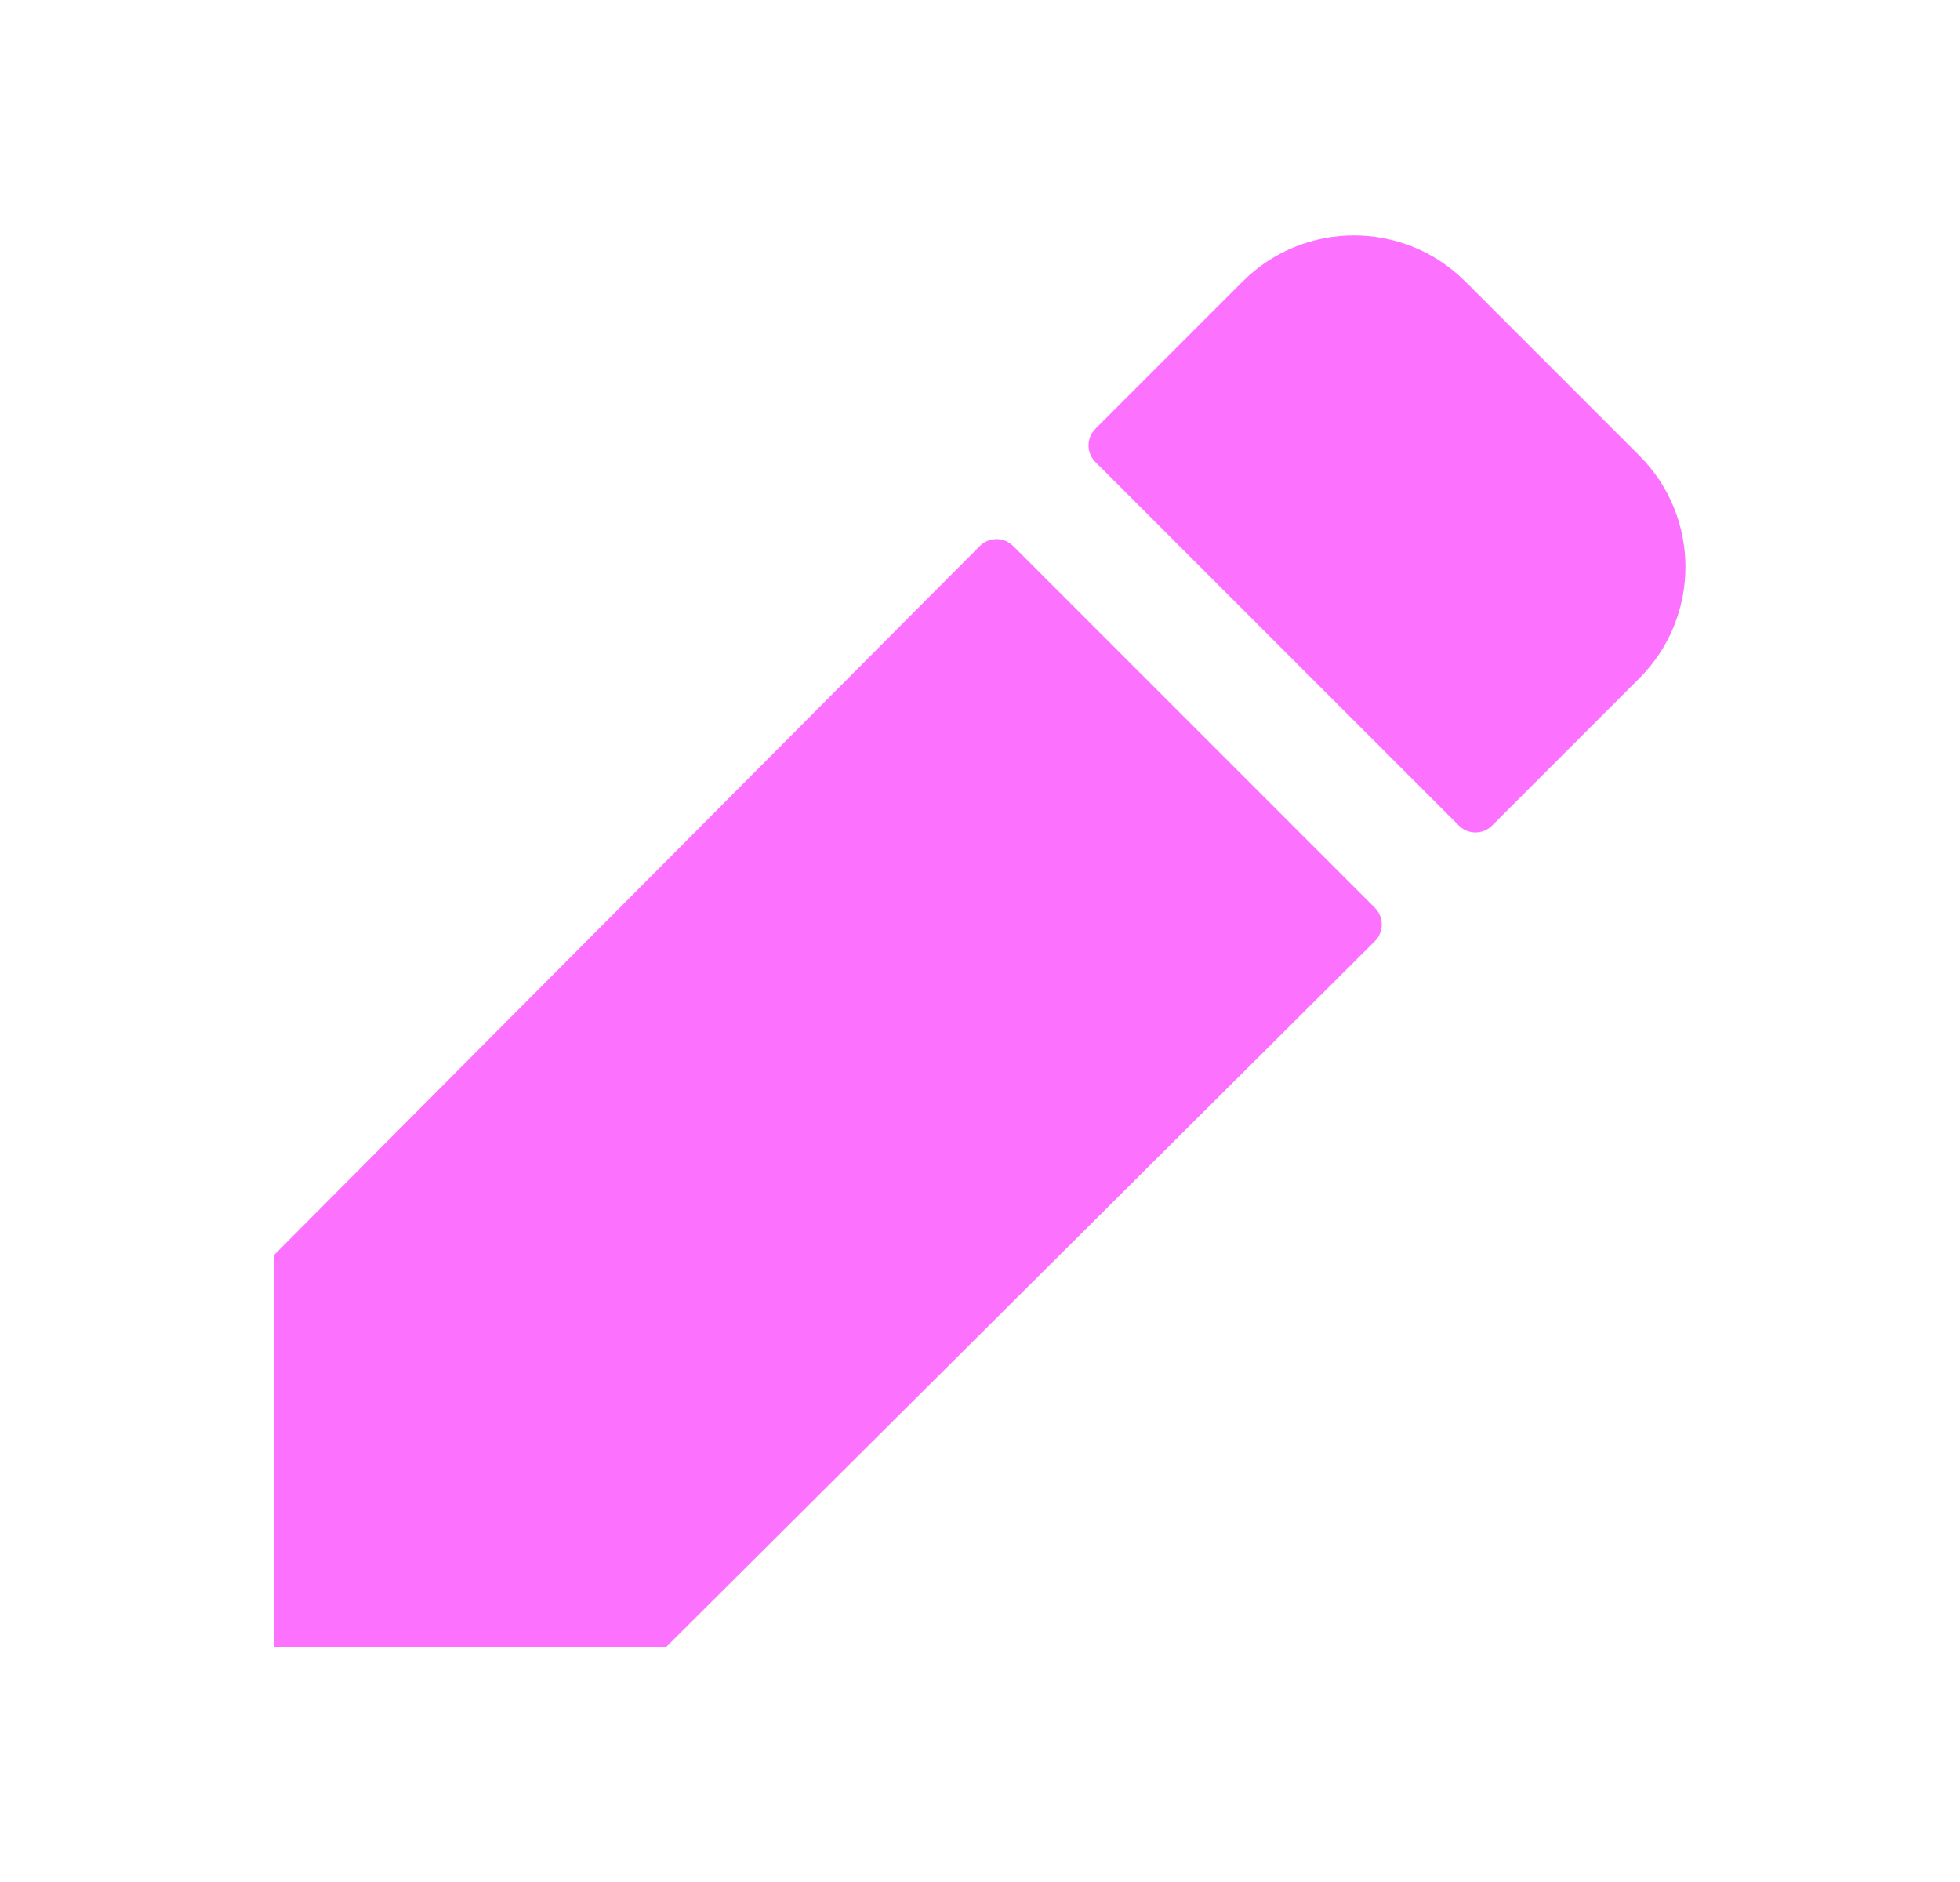
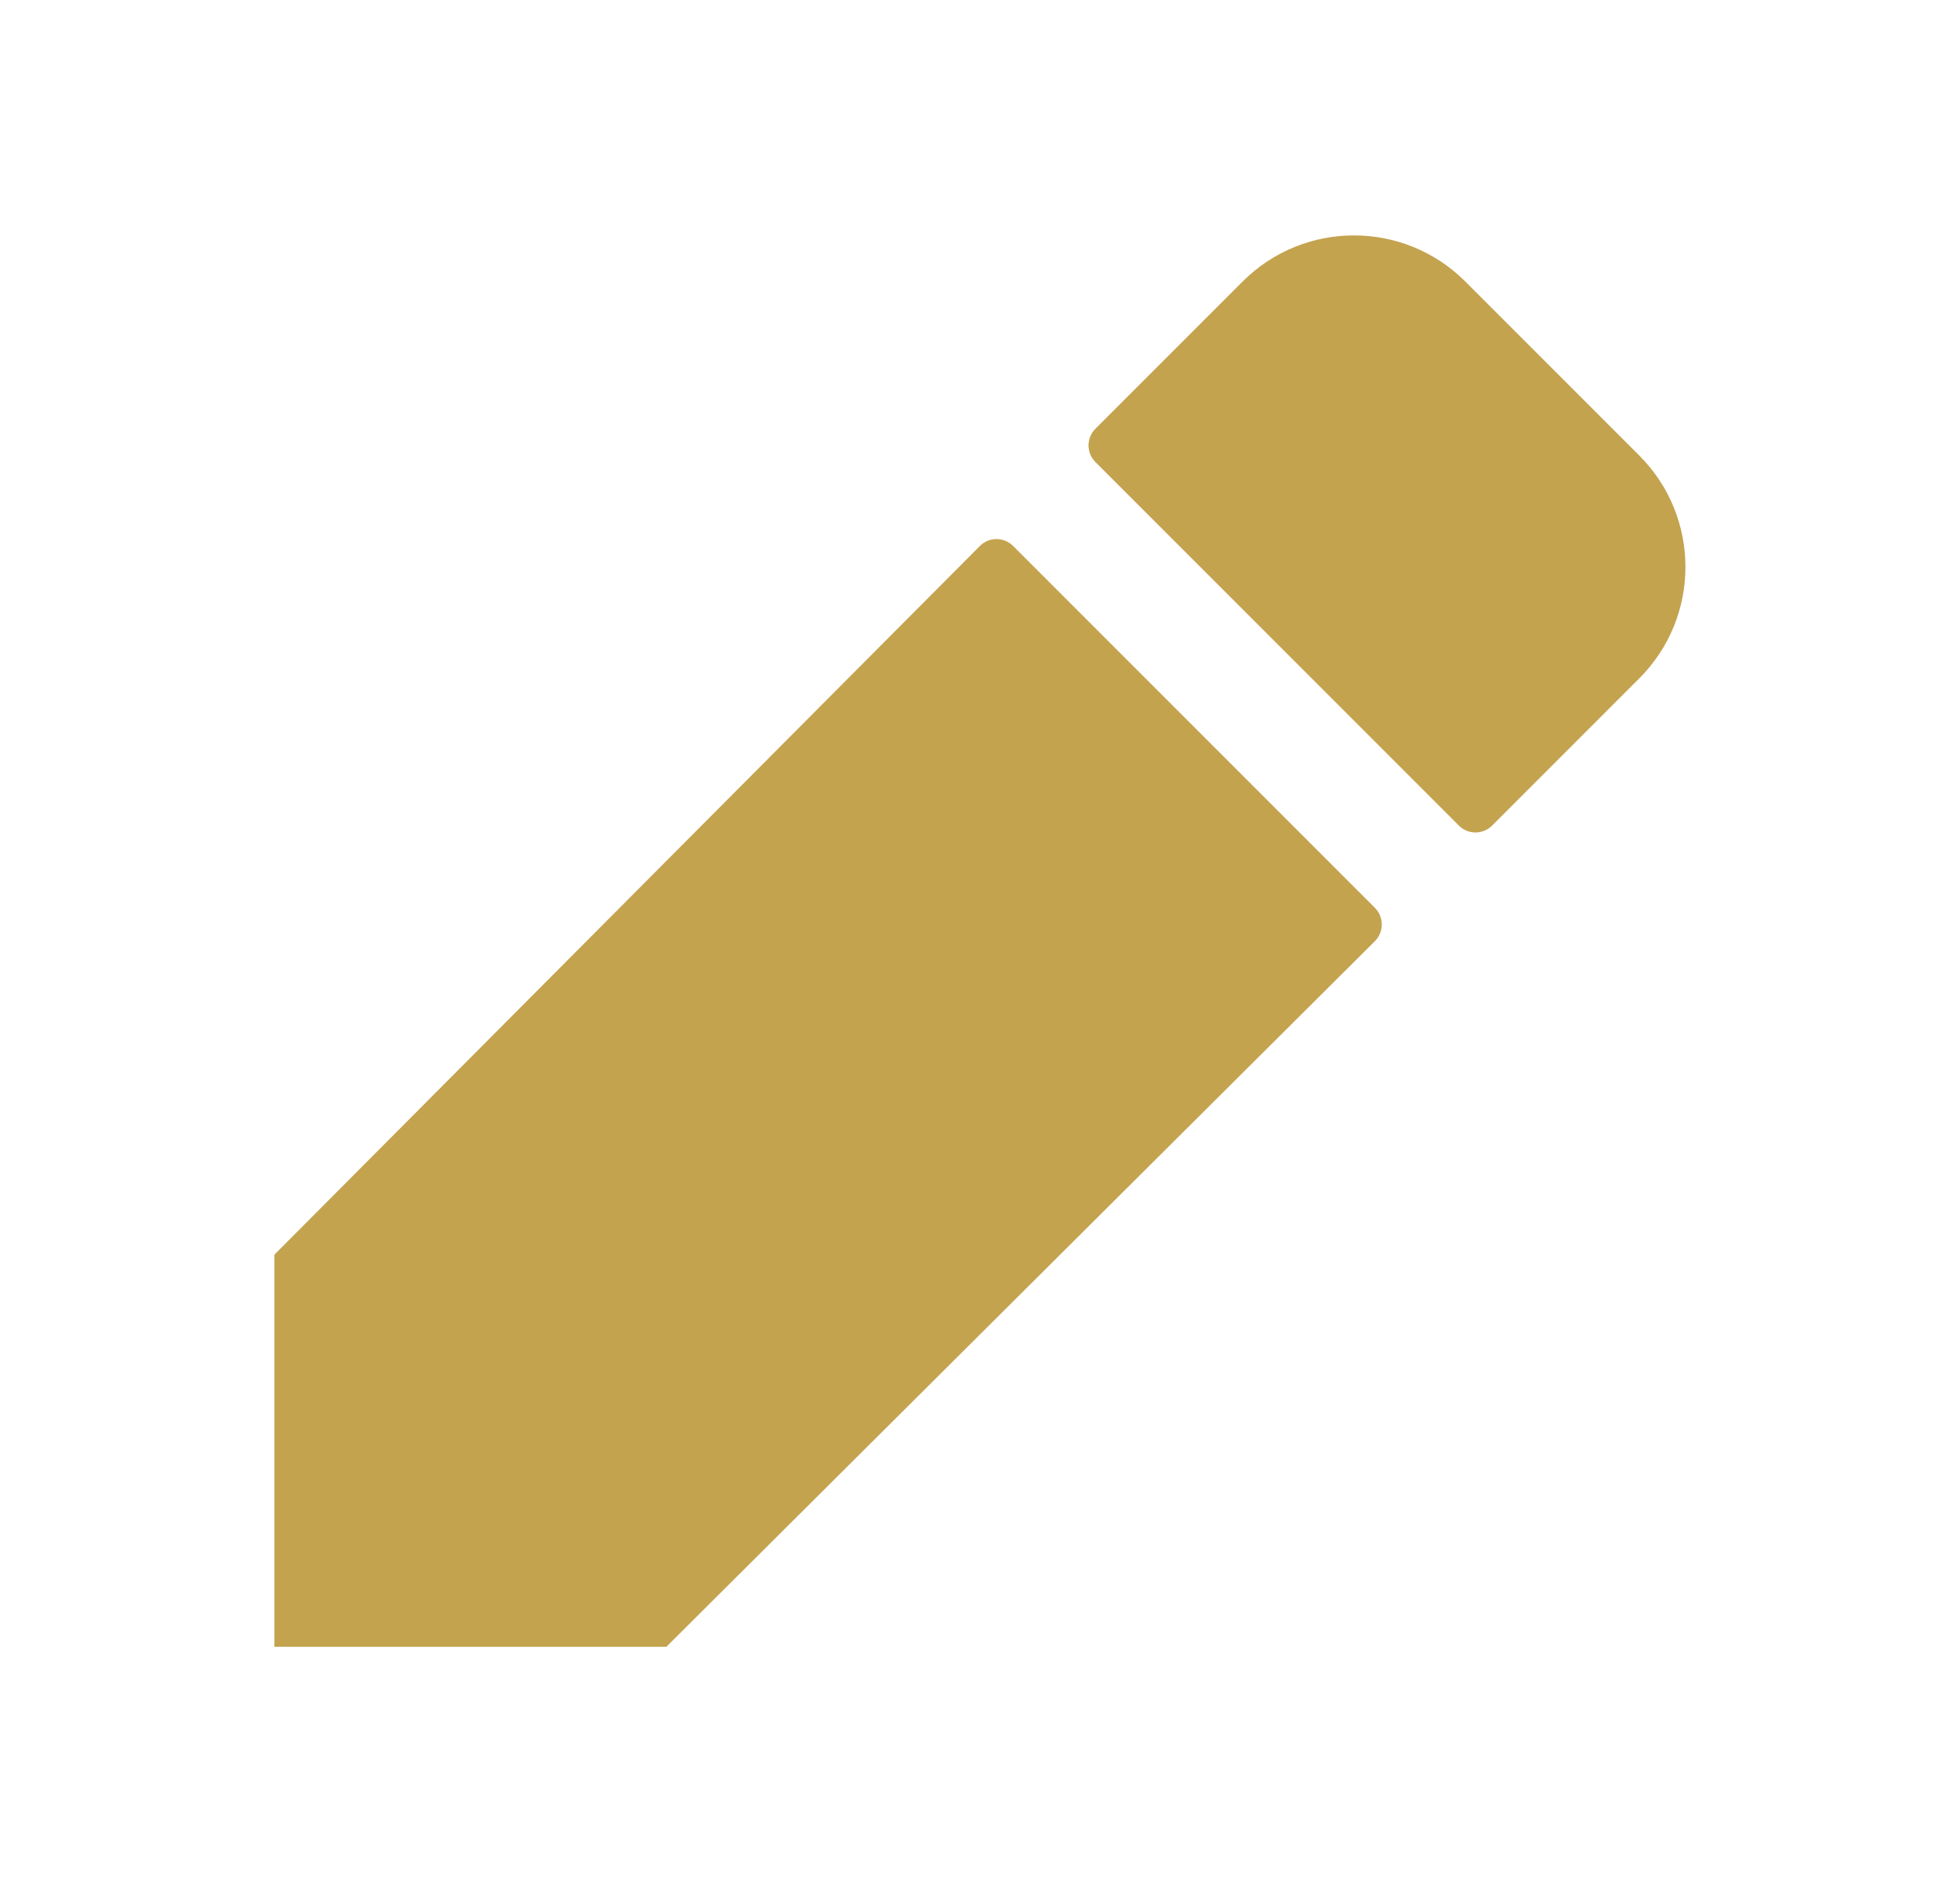
<svg xmlns="http://www.w3.org/2000/svg" width="25" height="24" viewBox="0 0 25 24" fill="none">
-   <path d="M17.537 11.577C17.654 11.694 17.654 11.885 17.537 12.002L8.5 21H3.5V16L12.498 6.963C12.615 6.845 12.805 6.845 12.923 6.963L17.537 11.577ZM20.91 5.81L18.69 3.59C17.906 2.806 16.634 2.806 15.85 3.59L13.972 5.468C13.855 5.585 13.855 5.775 13.972 5.892L18.608 10.528C18.725 10.645 18.915 10.645 19.032 10.528L20.91 8.65C21.694 7.866 21.694 6.594 20.91 5.81Z" fill="#FC72FF" />
+   <path d="M17.537 11.577C17.654 11.694 17.654 11.885 17.537 12.002L8.5 21H3.5V16L12.498 6.963C12.615 6.845 12.805 6.845 12.923 6.963L17.537 11.577ZM20.91 5.81L18.69 3.59C17.906 2.806 16.634 2.806 15.85 3.59L13.972 5.468C13.855 5.585 13.855 5.775 13.972 5.892L18.608 10.528C18.725 10.645 18.915 10.645 19.032 10.528L20.91 8.65C21.694 7.866 21.694 6.594 20.91 5.81Z" fill="#C4A34F" />
</svg>
